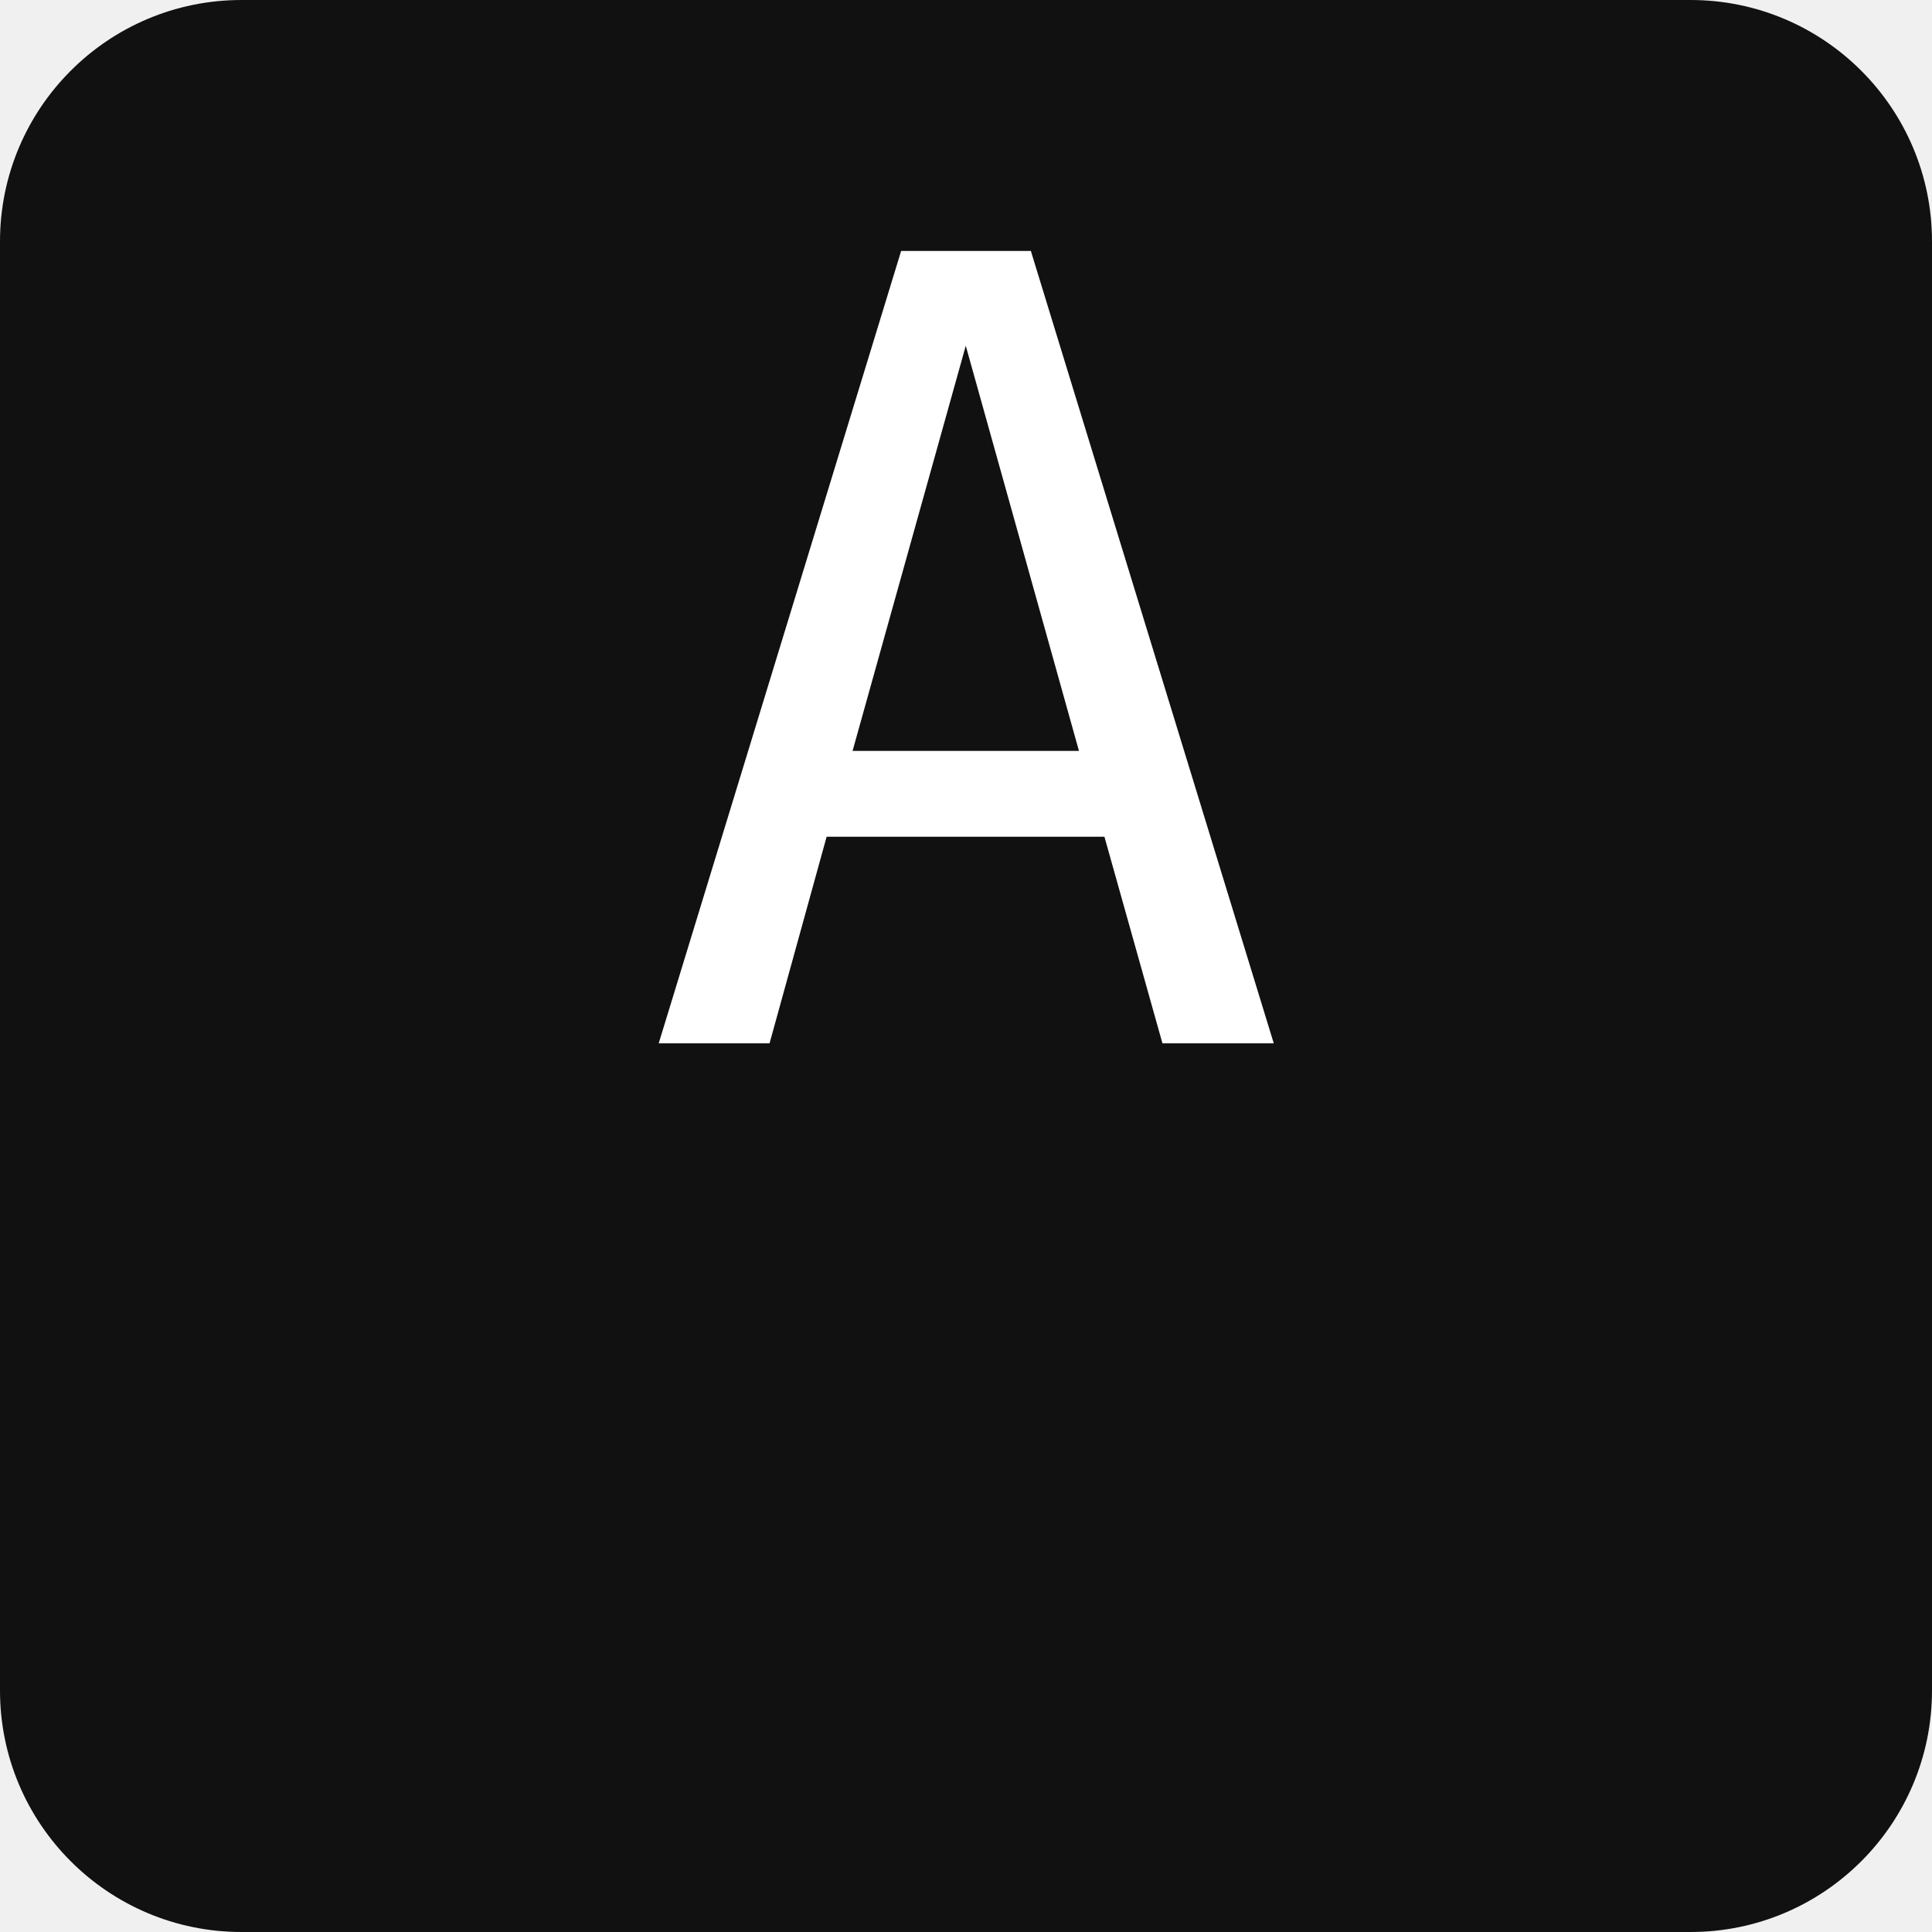
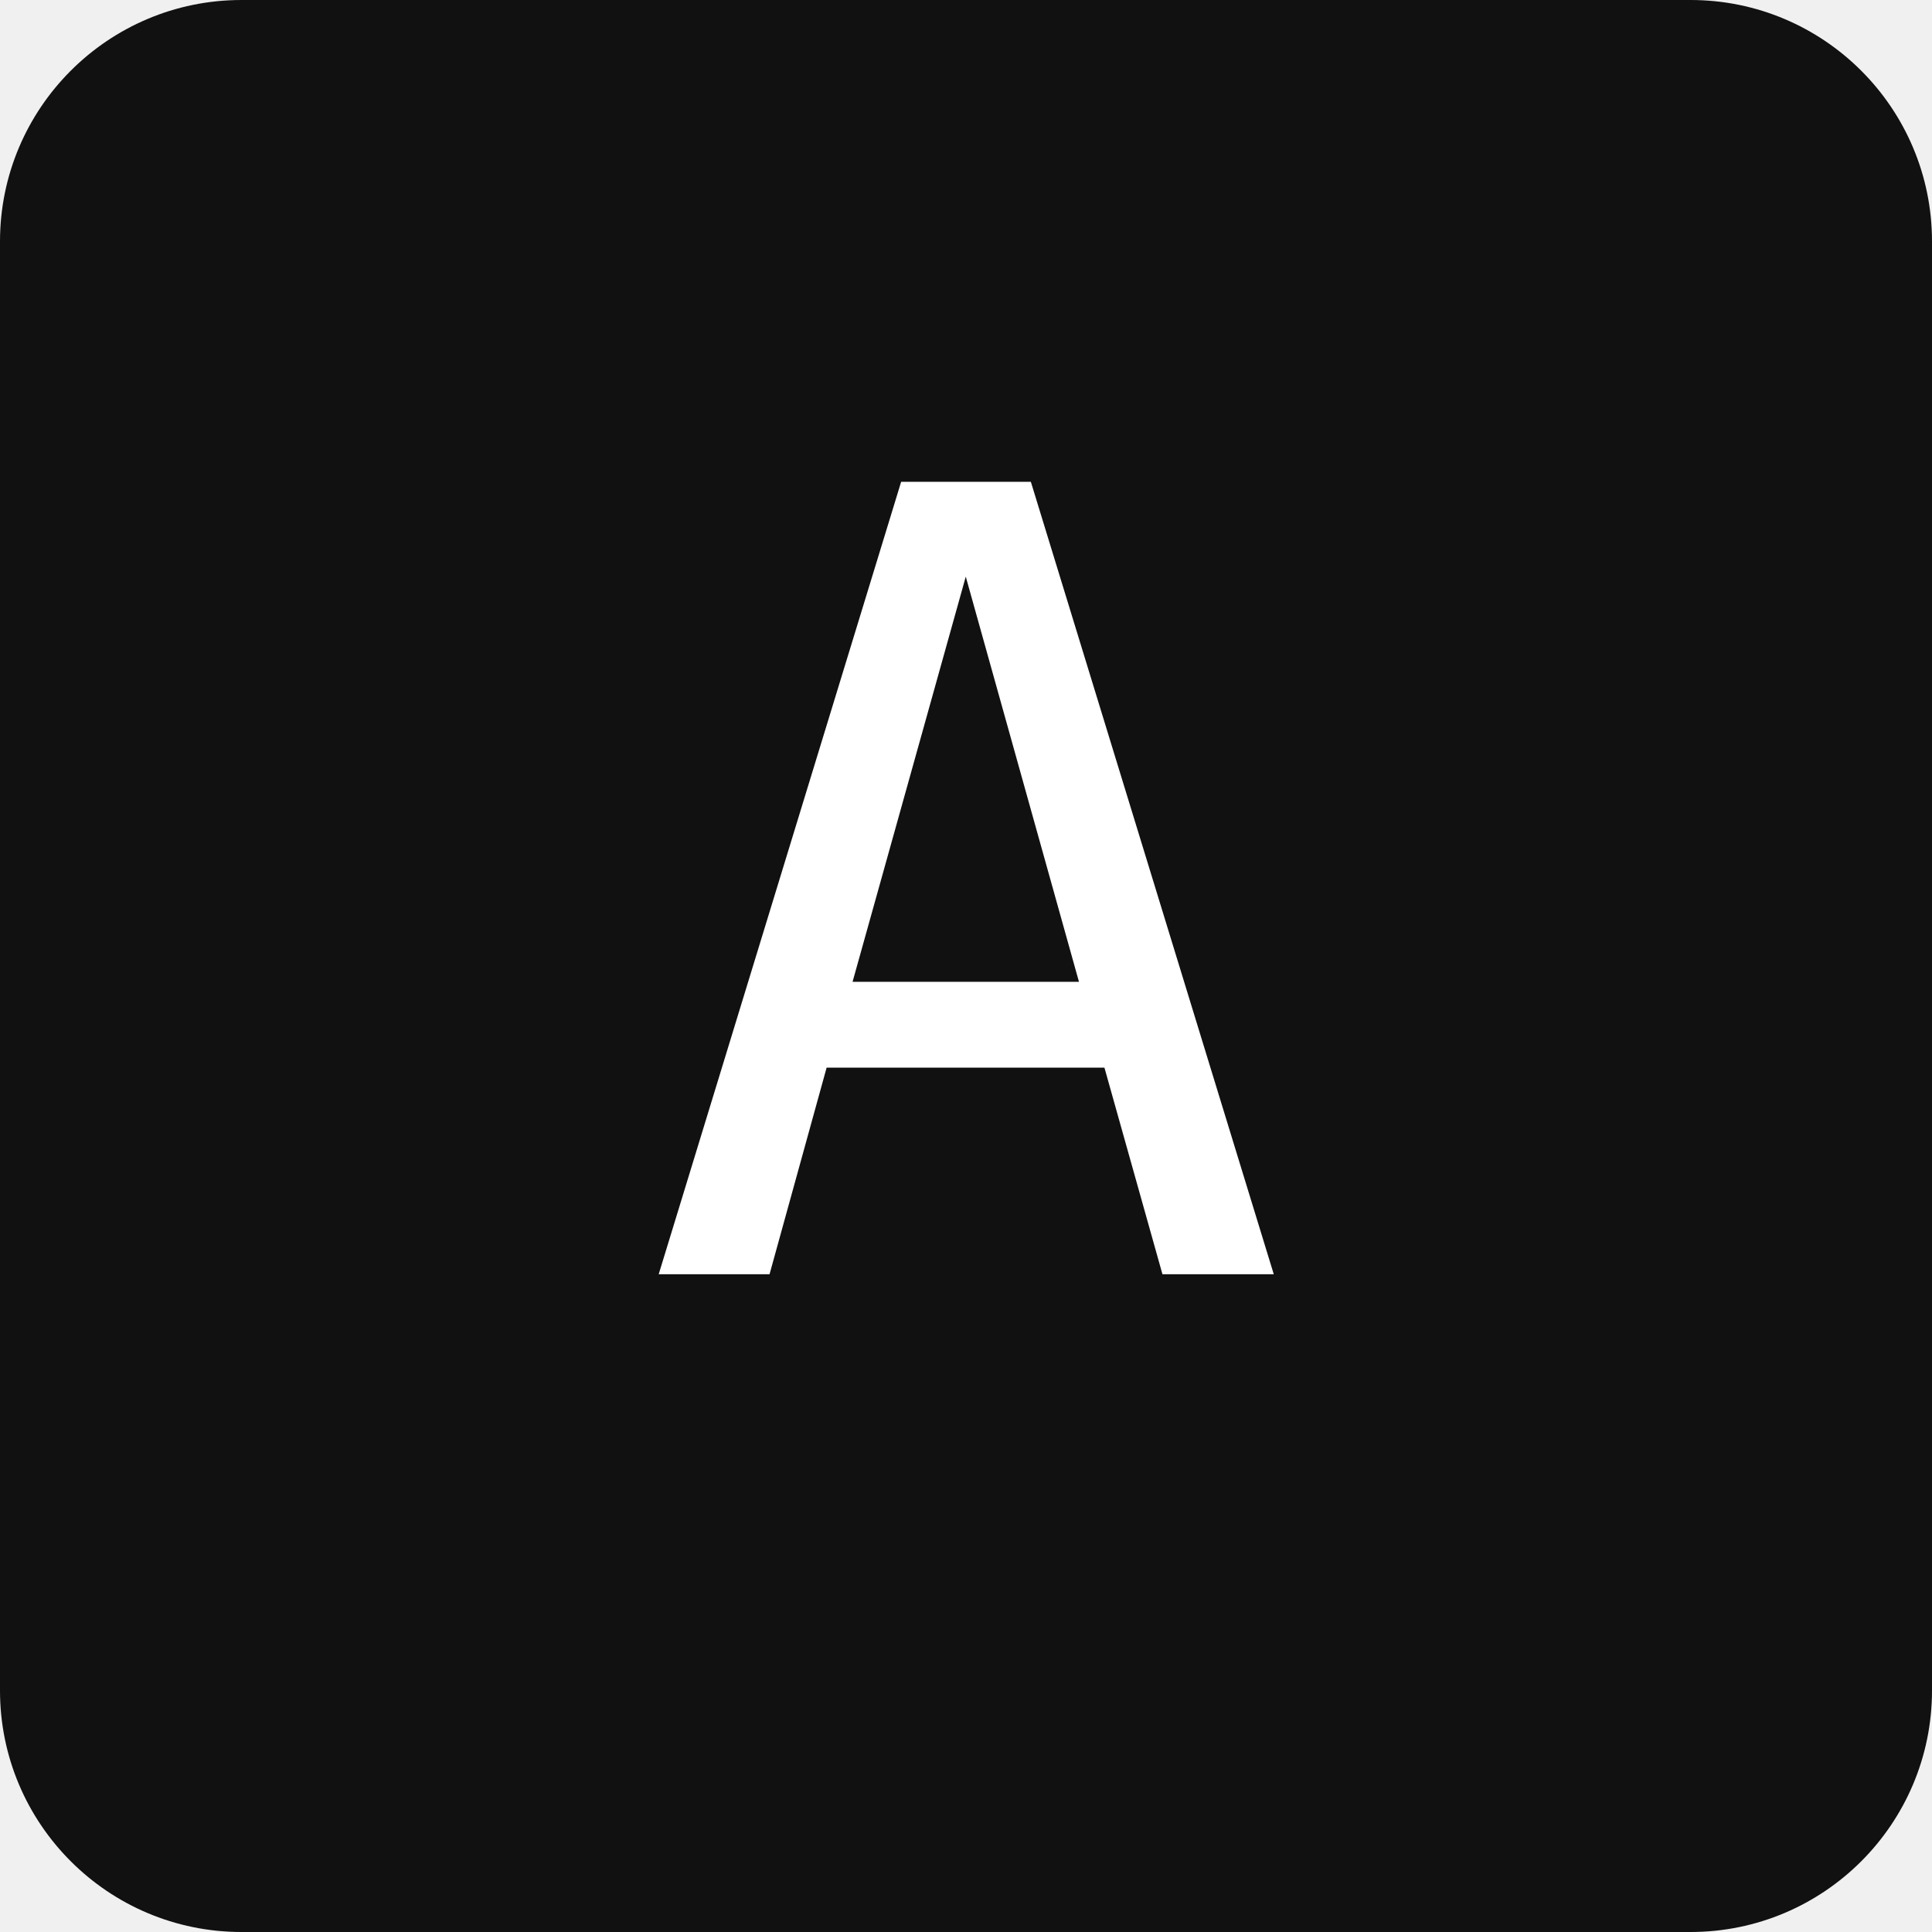
<svg xmlns="http://www.w3.org/2000/svg" viewBox="0 0 64 64">
  <rect width="64" height="64" rx="8" fill="#111" />
-   <text x="50%" y="54%" text-anchor="middle" font-size="36" font-family="ui-monospace, Menlo, monospace" fill="#fff">A</text>
+   <text x="50%" y="50%" text-anchor="middle" dominant-baseline="middle" font-size="36" font-family="ui-monospace, Menlo, monospace" fill="#fff">A</text>
</svg>
